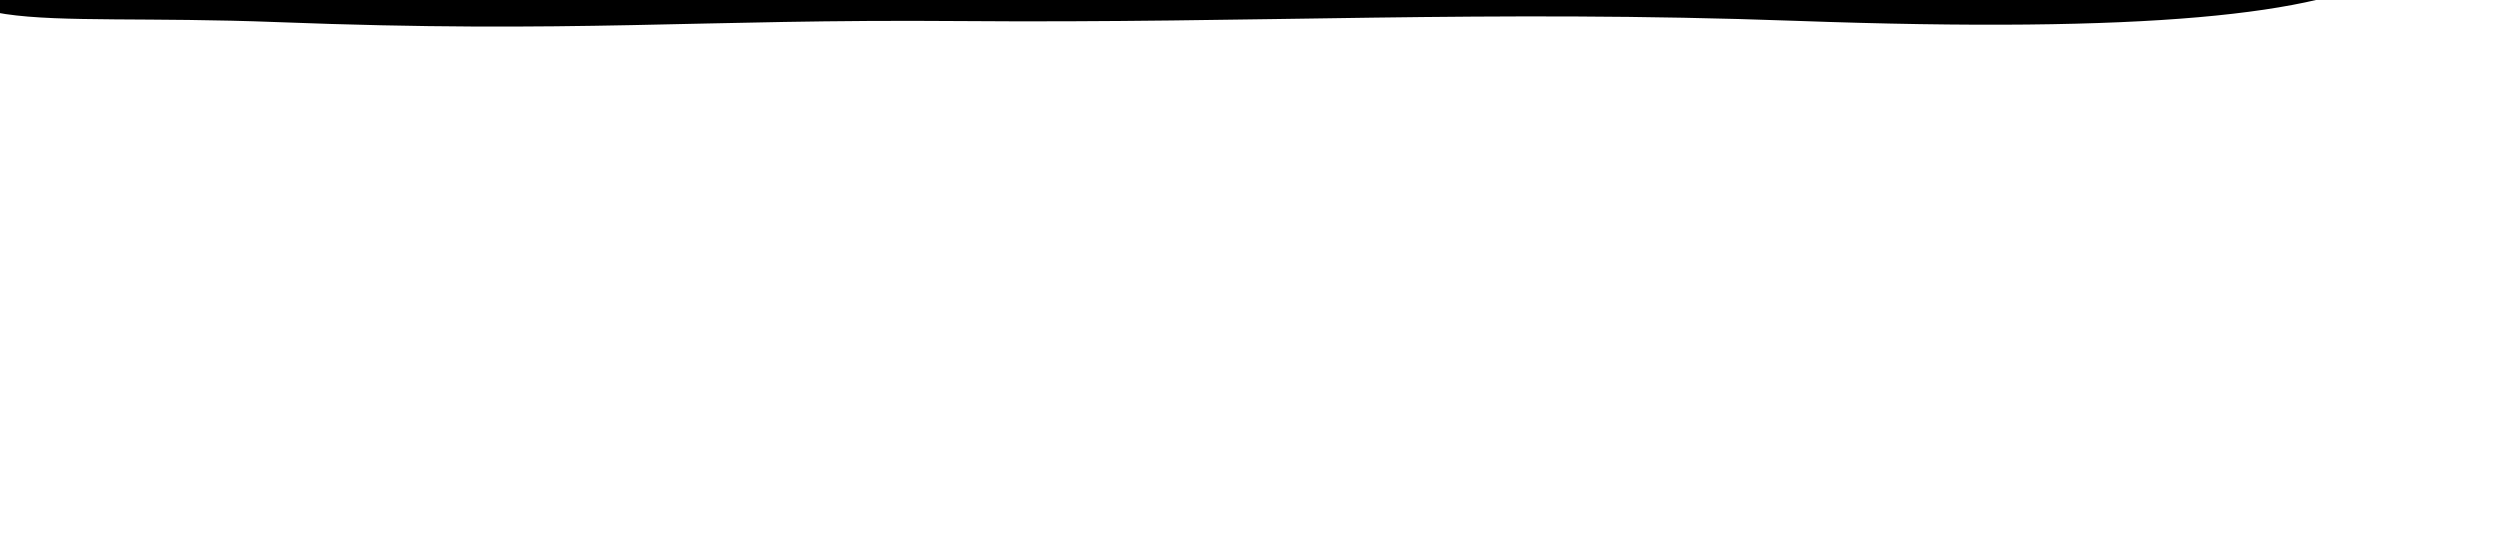
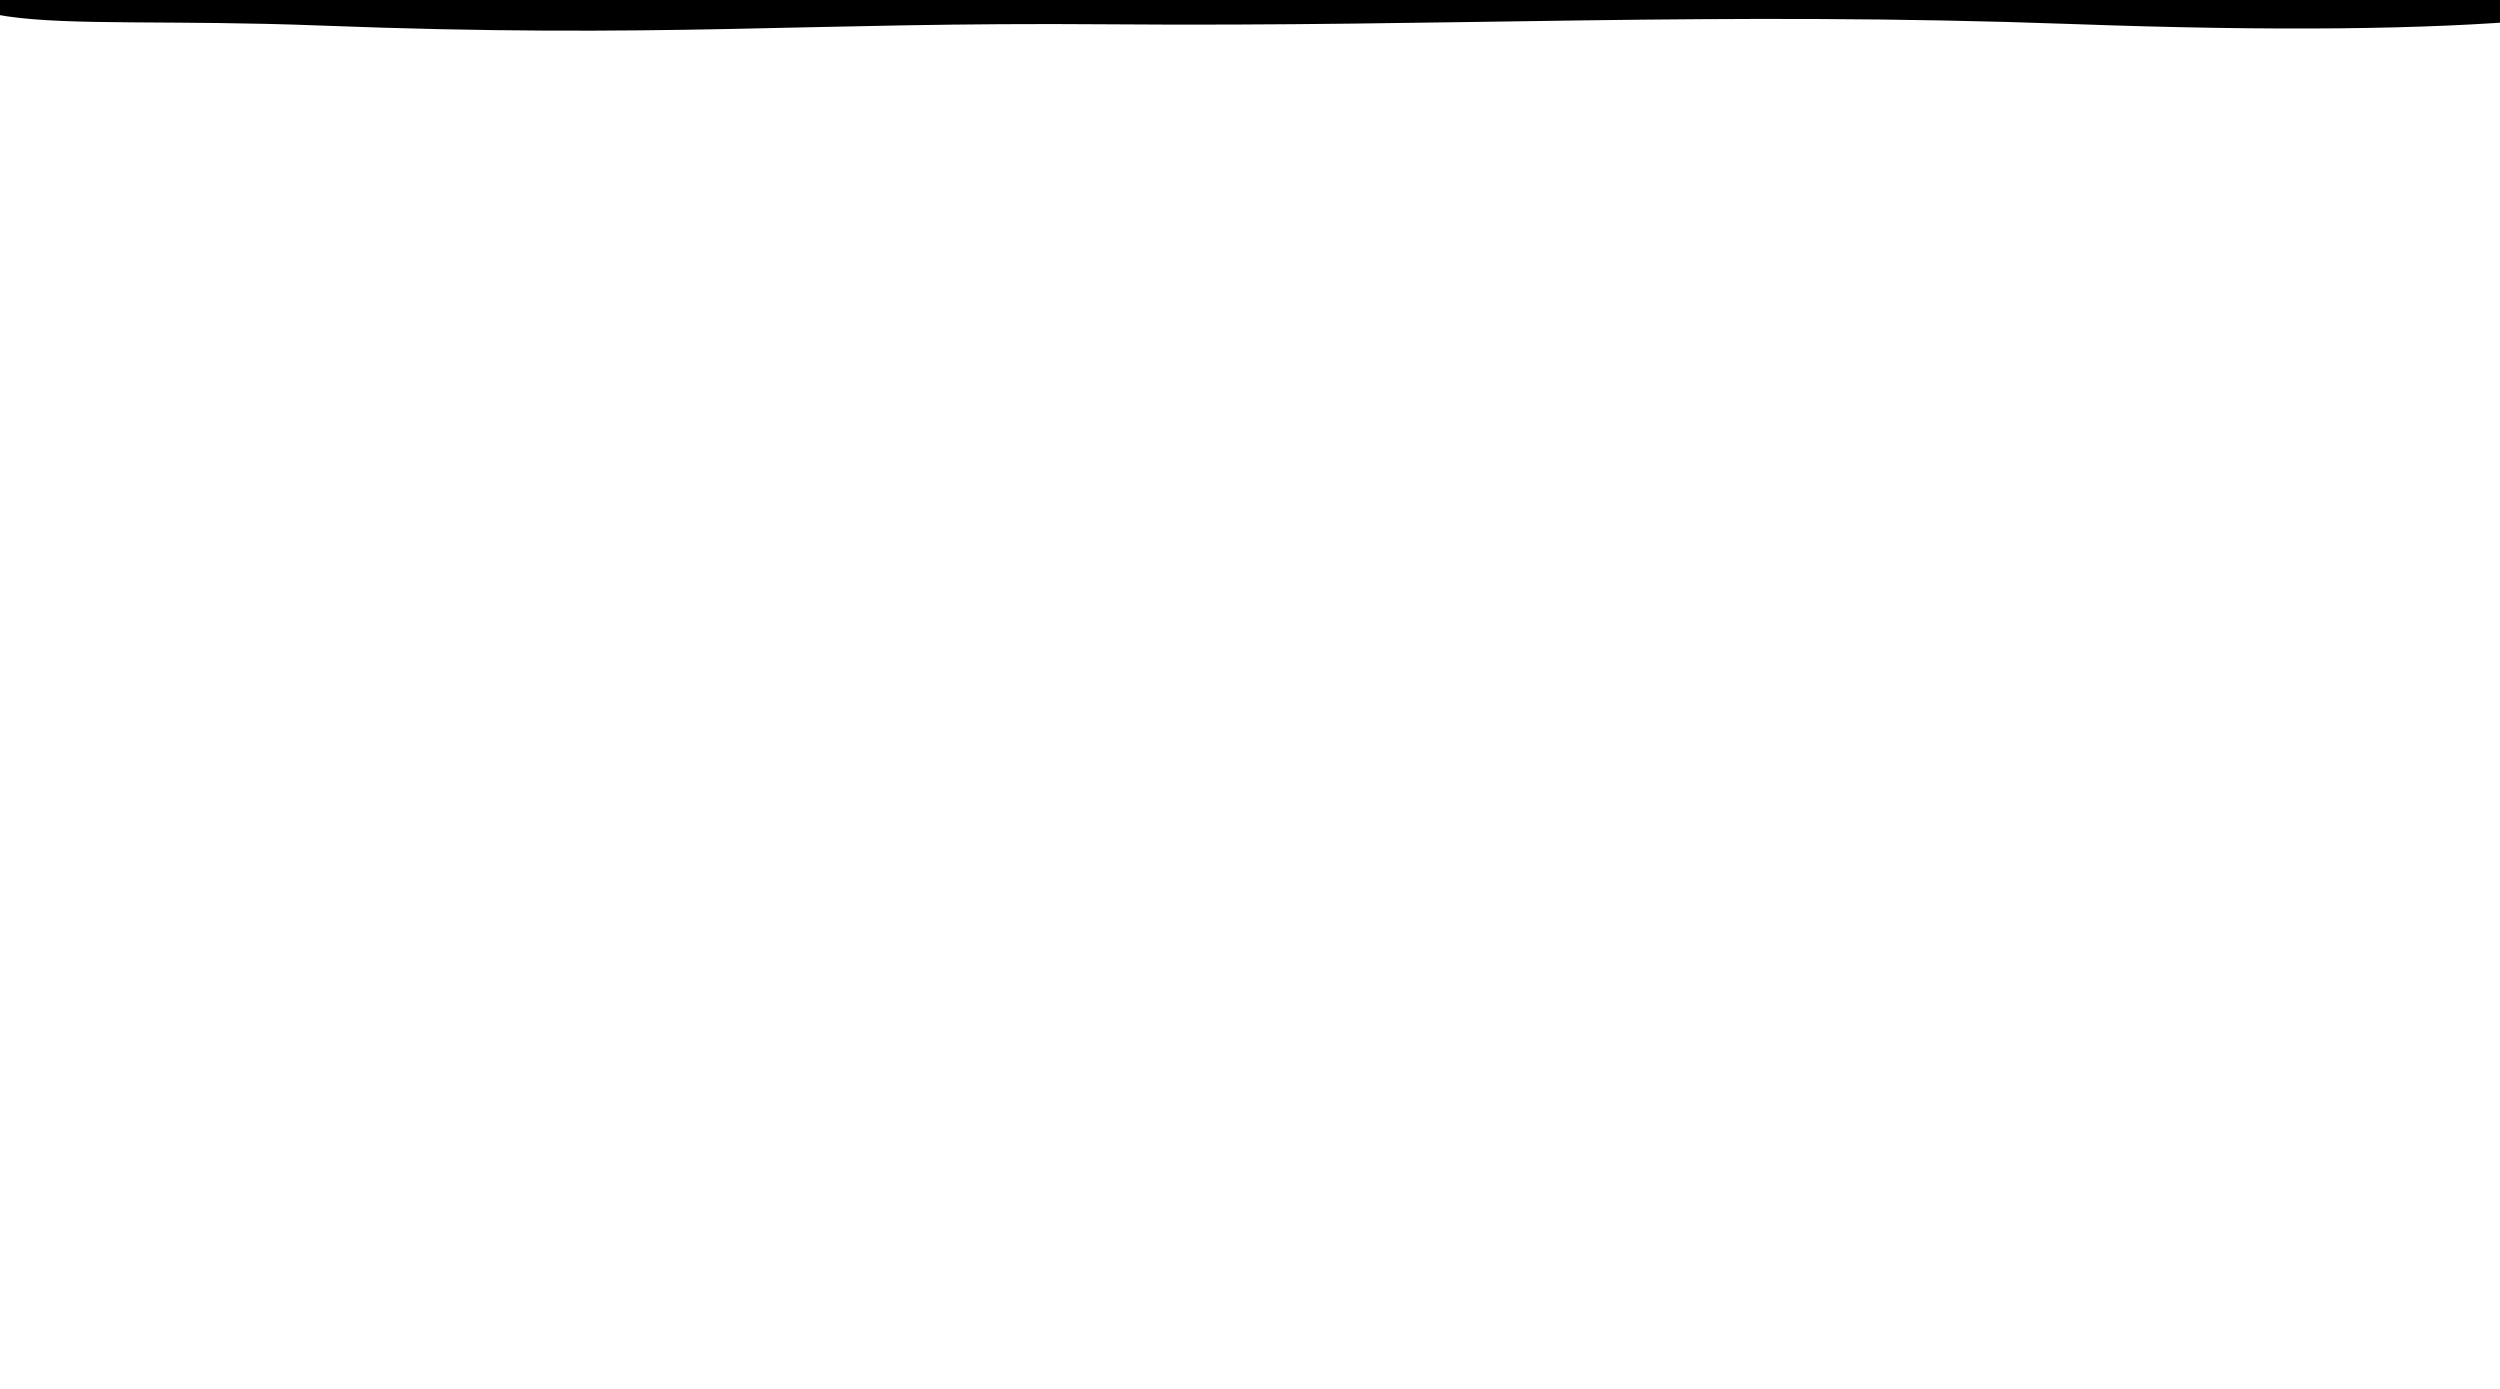
- <svg xmlns:ns0="http://www.codrops.com/" class="shape" width="100%" height="100vh" preserveAspectRatio="none">
+ <svg xmlns:ns0="http://www.codrops.com/" class="shape" width="100%" height="100vh" preserveAspectRatio="none" viewBox="0 0 1440 800">
  <path d="M -44,-50 C -52.71,28.52 15.86,8.186 184,14.69 383.3,22.39 462.5,12.58 638,14 835.5,15.6 987,6.4 1194,13.86 1661,30.68 1652,-36.74 1582,-140.1 1512,-243.5 15.88,-589.5 -44,-50 Z" ns0:id="M -44,-50 C -137.1,117.4 67.86,445.5 236,452 435.3,459.7 500.5,242.6 676,244 873.5,245.6 957,522.4 1154,594 1593,753.7 1793,226.3 1582,-126 1371,-478.3 219.8,-524.2 -44,-50 Z" />
</svg>
